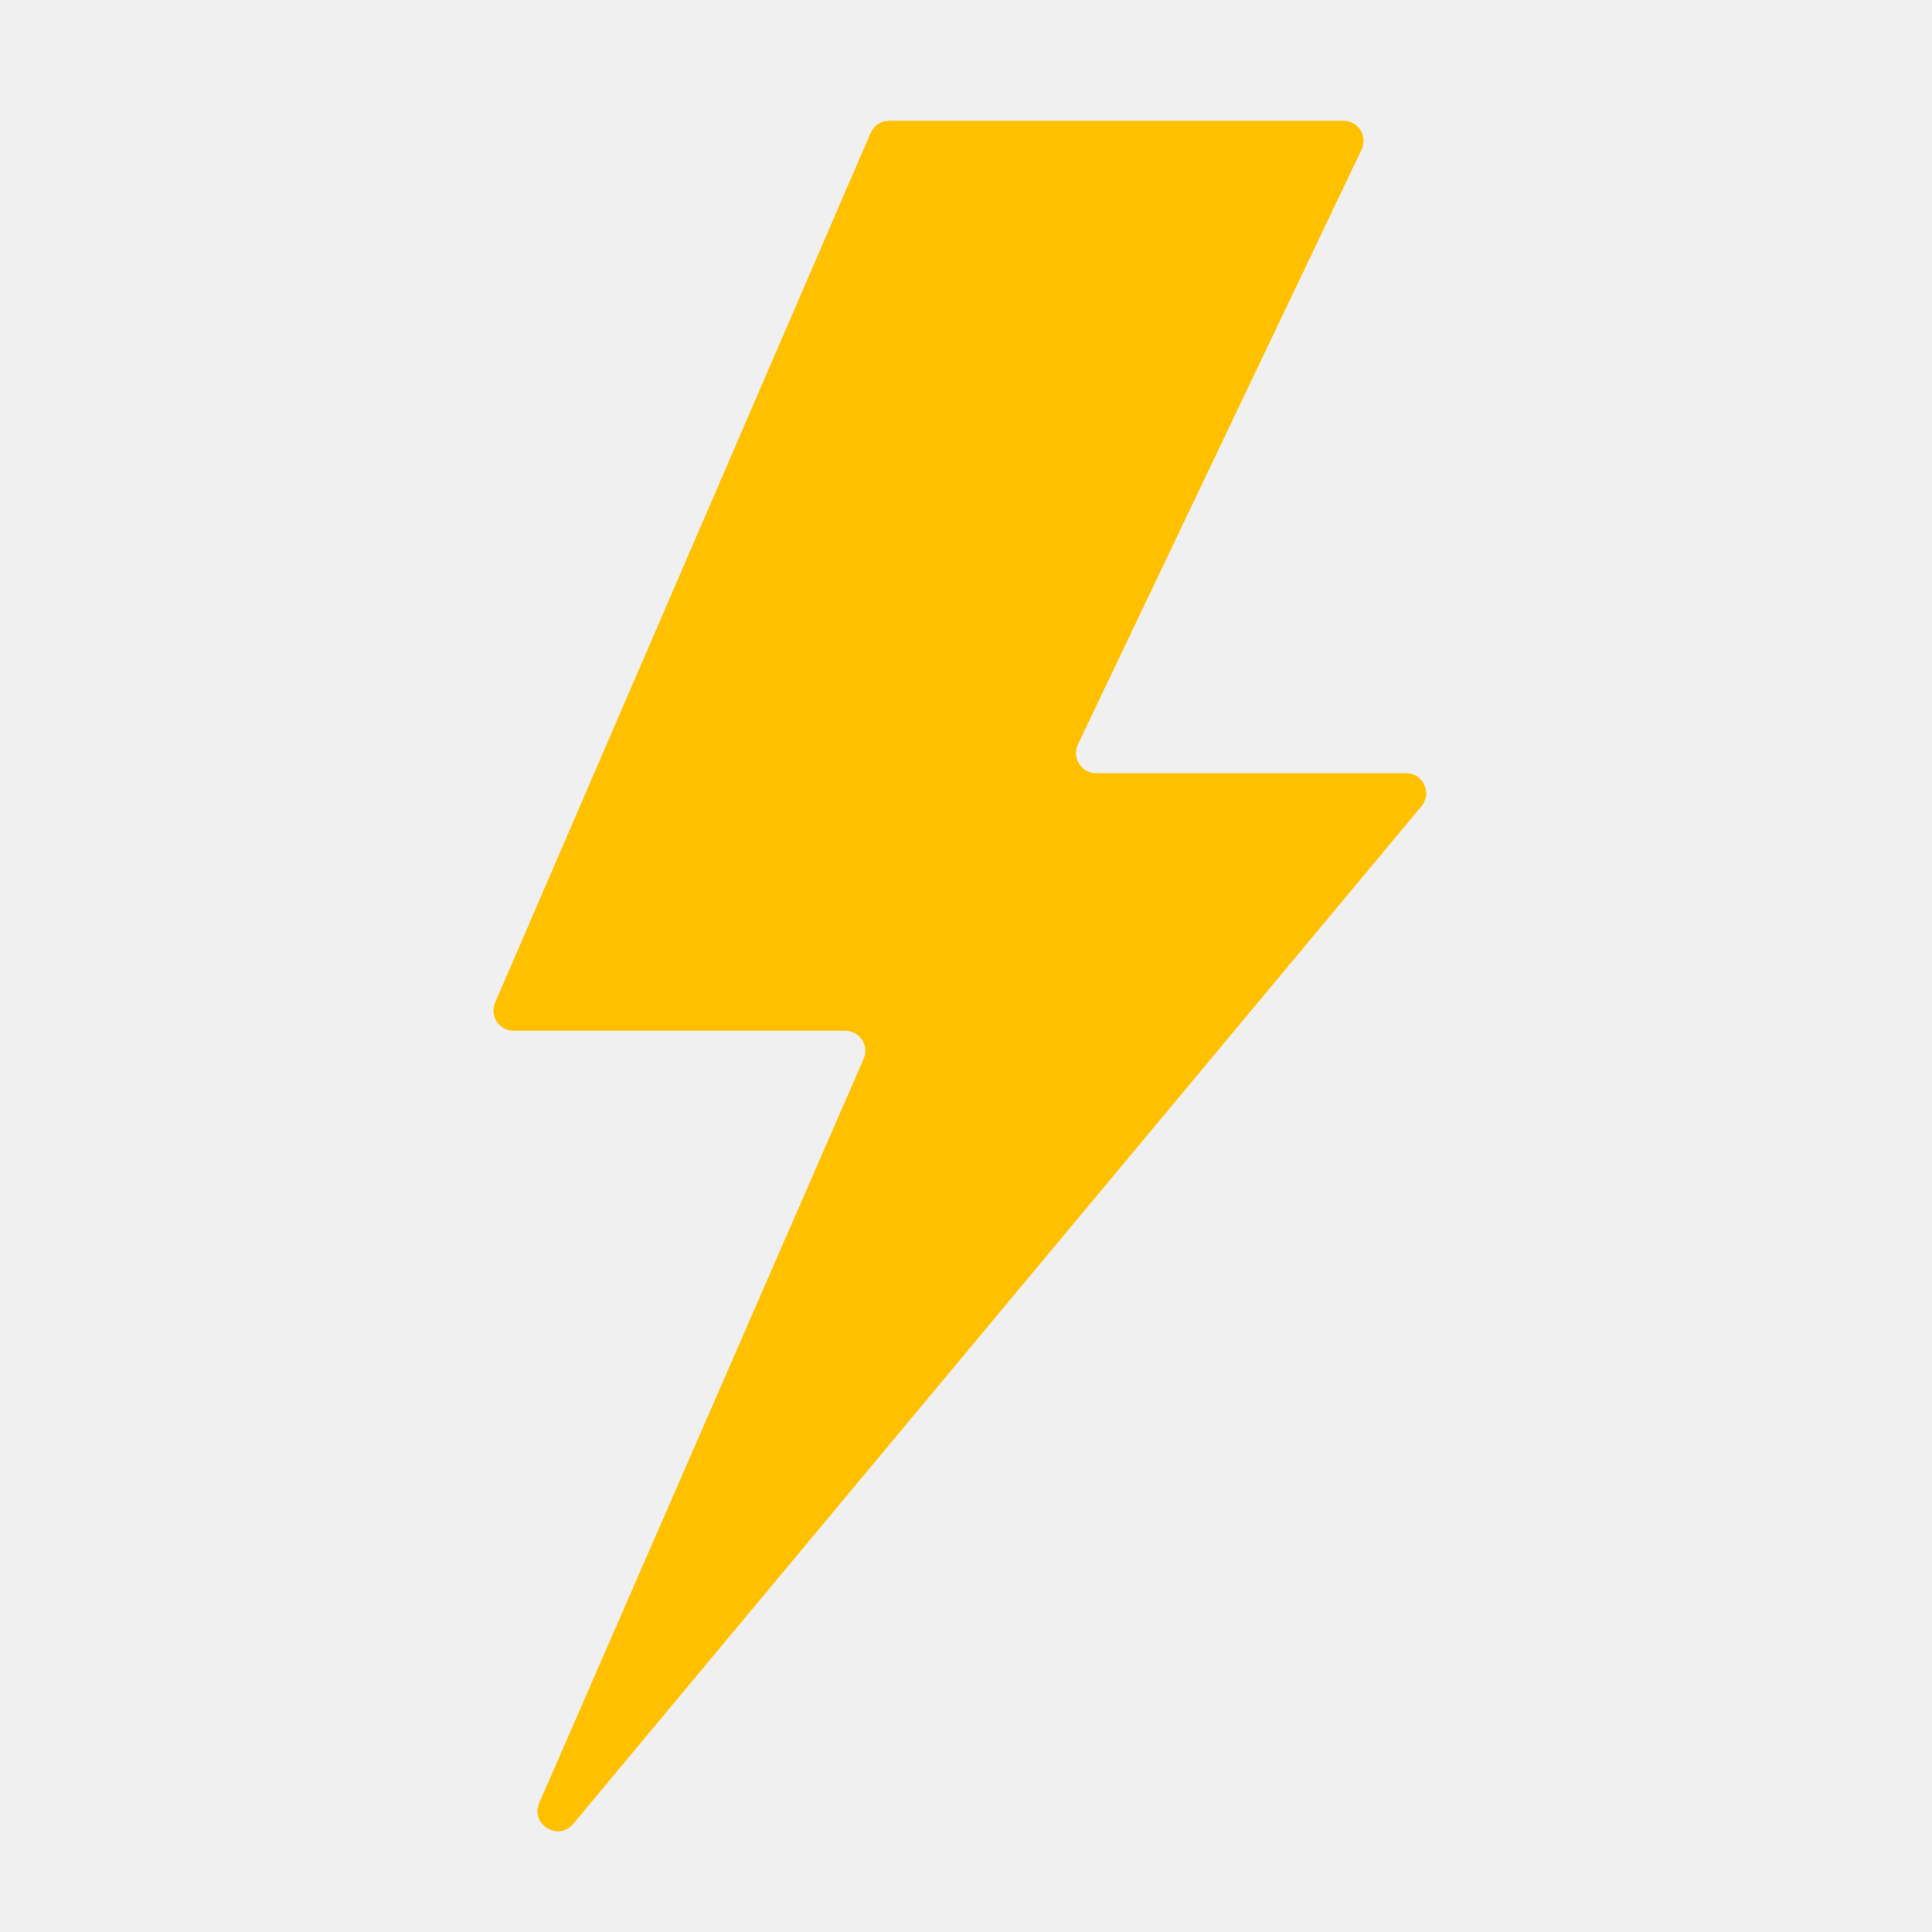
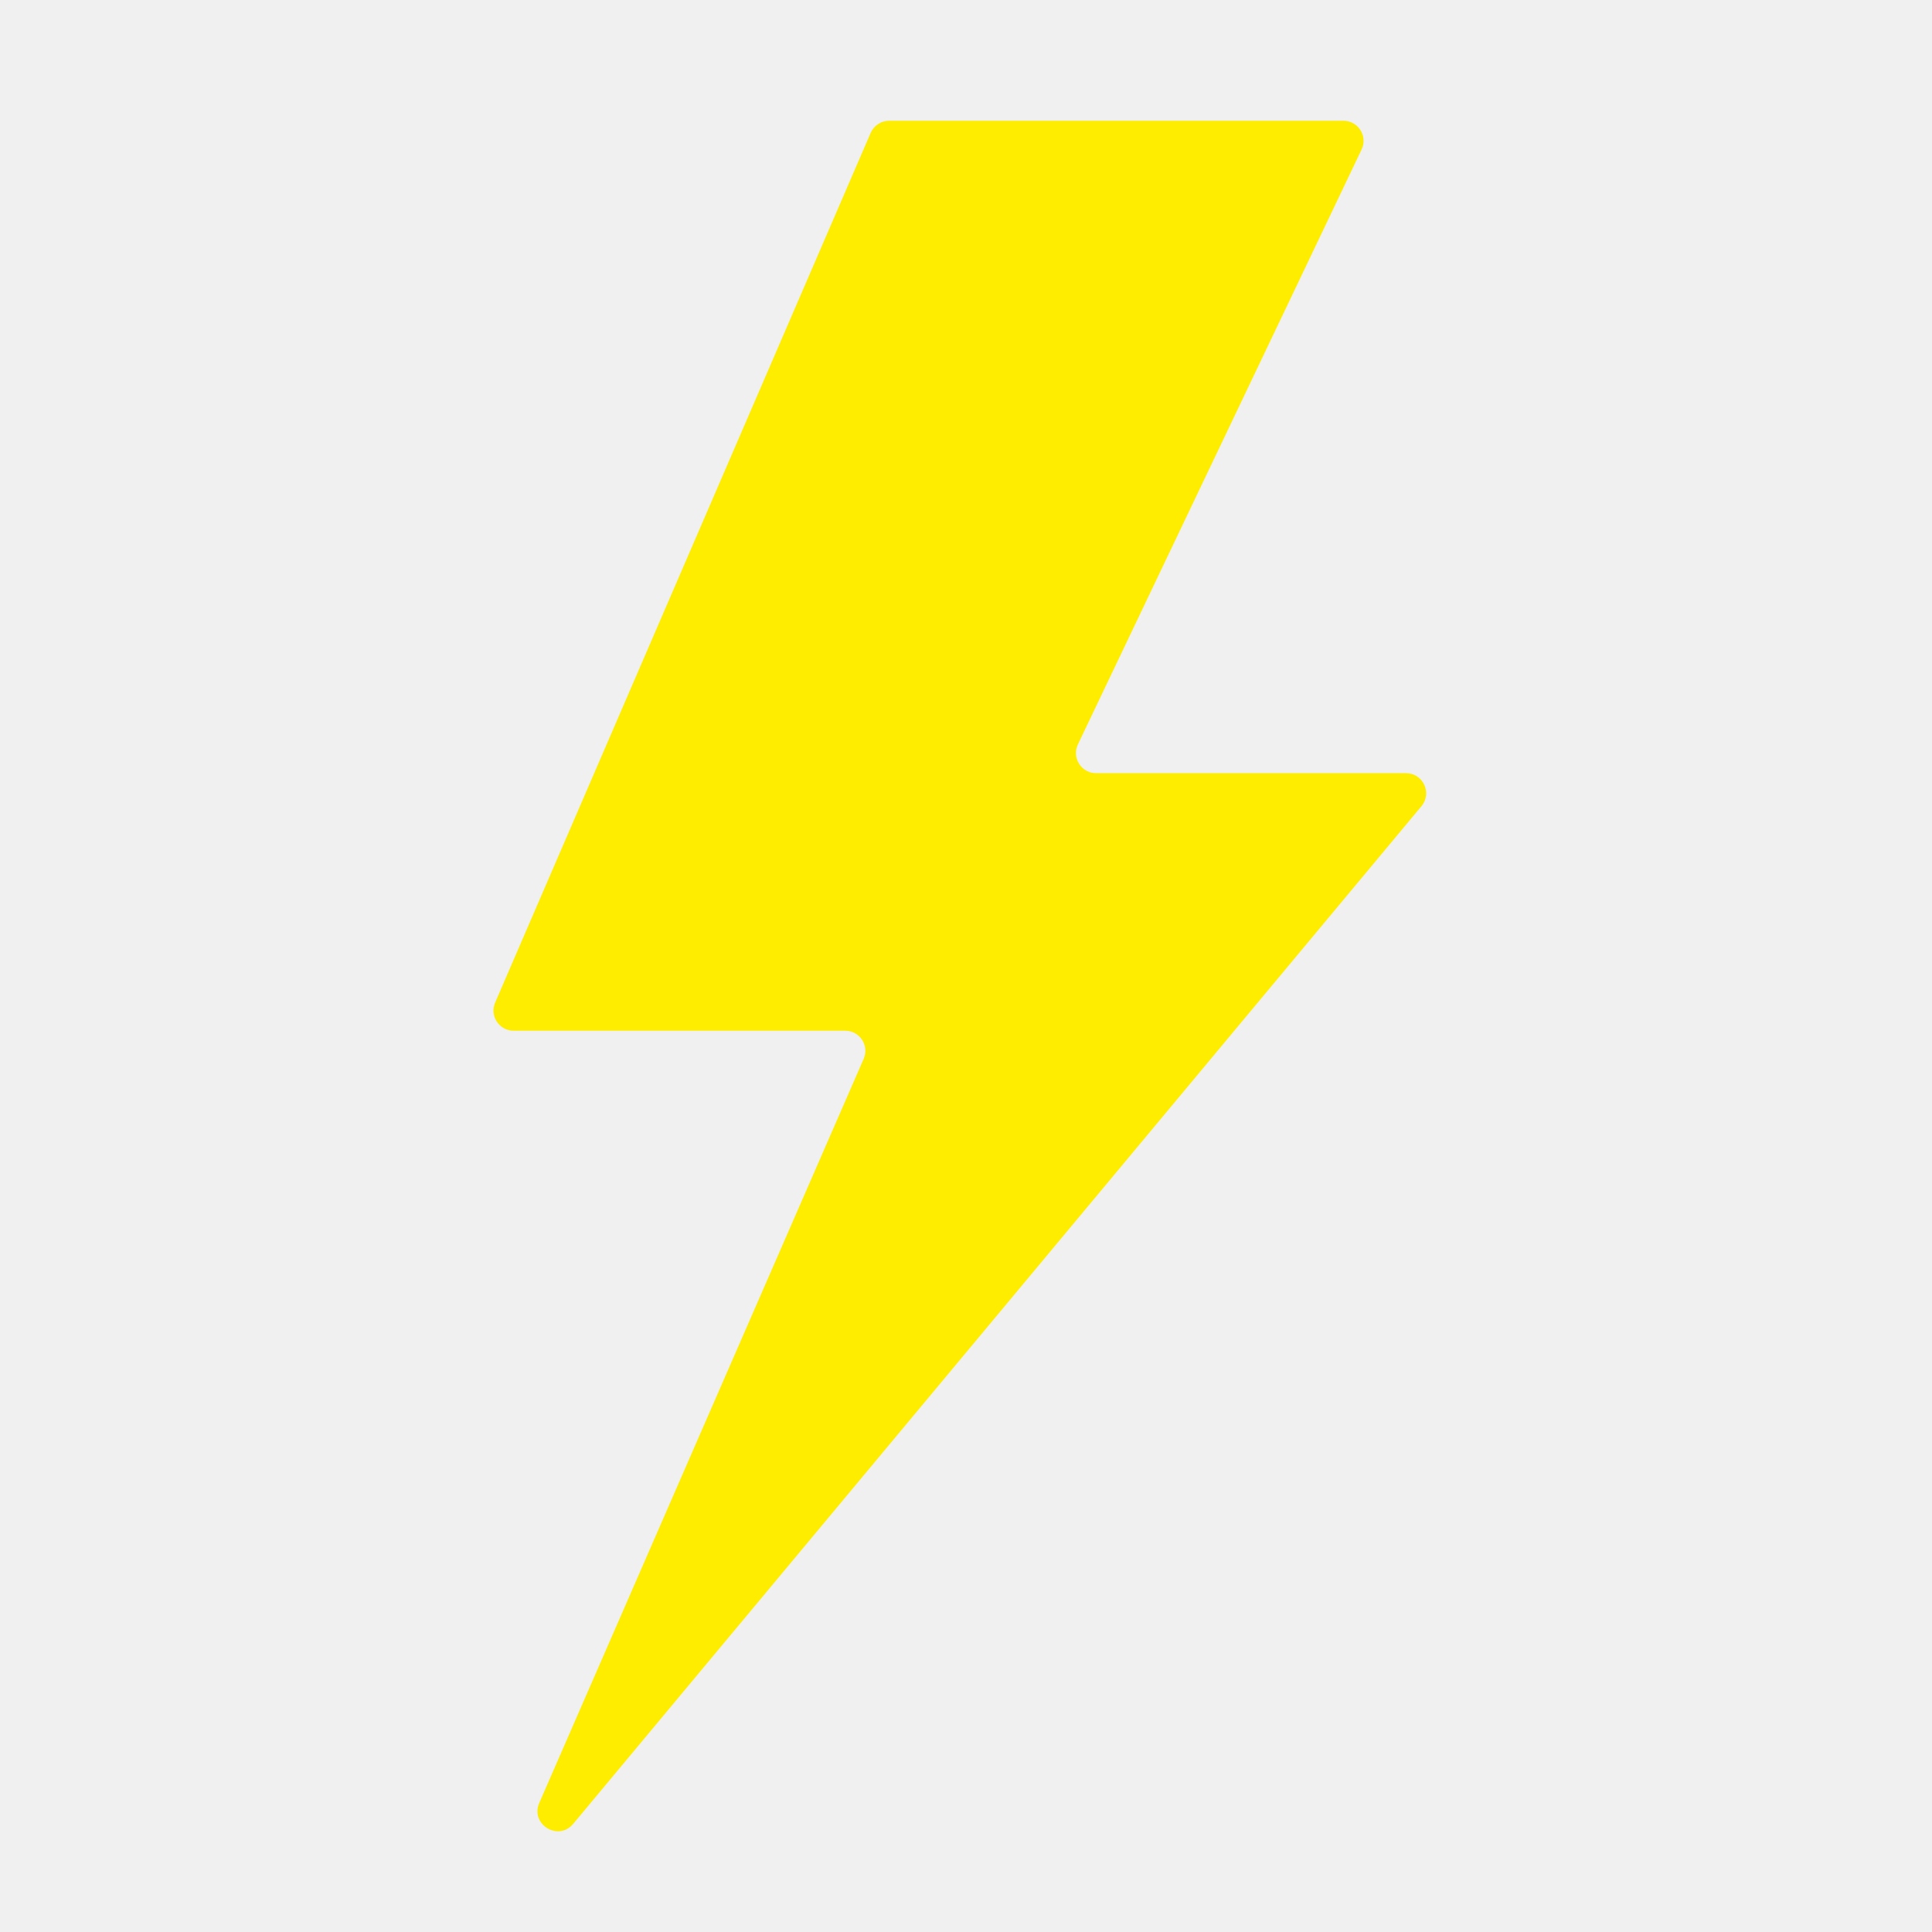
<svg xmlns="http://www.w3.org/2000/svg" width="32" height="32" viewBox="0 0 32 32" fill="none">
  <g clip-path="url(#clip0_167_1546)">
-     <path d="M8.201 16.606L14.421 2.201C14.474 2.079 14.594 2 14.727 2H22.251C22.497 2 22.658 2.256 22.552 2.477L17.854 12.329C17.749 12.551 17.91 12.806 18.155 12.806H23.288C23.571 12.806 23.725 13.136 23.544 13.353L9.494 30.209C9.247 30.505 8.778 30.216 8.932 29.862L14.305 17.538C14.401 17.318 14.239 17.072 13.999 17.072H8.507C8.267 17.072 8.106 16.826 8.201 16.606Z" fill="#FFC000" />
+     <path d="M8.201 16.606L14.421 2.201C14.474 2.079 14.594 2 14.727 2H22.251C22.497 2 22.658 2.256 22.552 2.477L17.854 12.329C17.749 12.551 17.91 12.806 18.155 12.806H23.288C23.571 12.806 23.725 13.136 23.544 13.353L9.494 30.209C9.247 30.505 8.778 30.216 8.932 29.862L14.305 17.538C14.401 17.318 14.239 17.072 13.999 17.072H8.507C8.267 17.072 8.106 16.826 8.201 16.606Z" fill="#FFED00" />
  </g>
  <defs>
    <clipPath id="clip0_167_1546">
      <rect width="32" height="32" fill="white" />
    </clipPath>
  </defs>
</svg>
